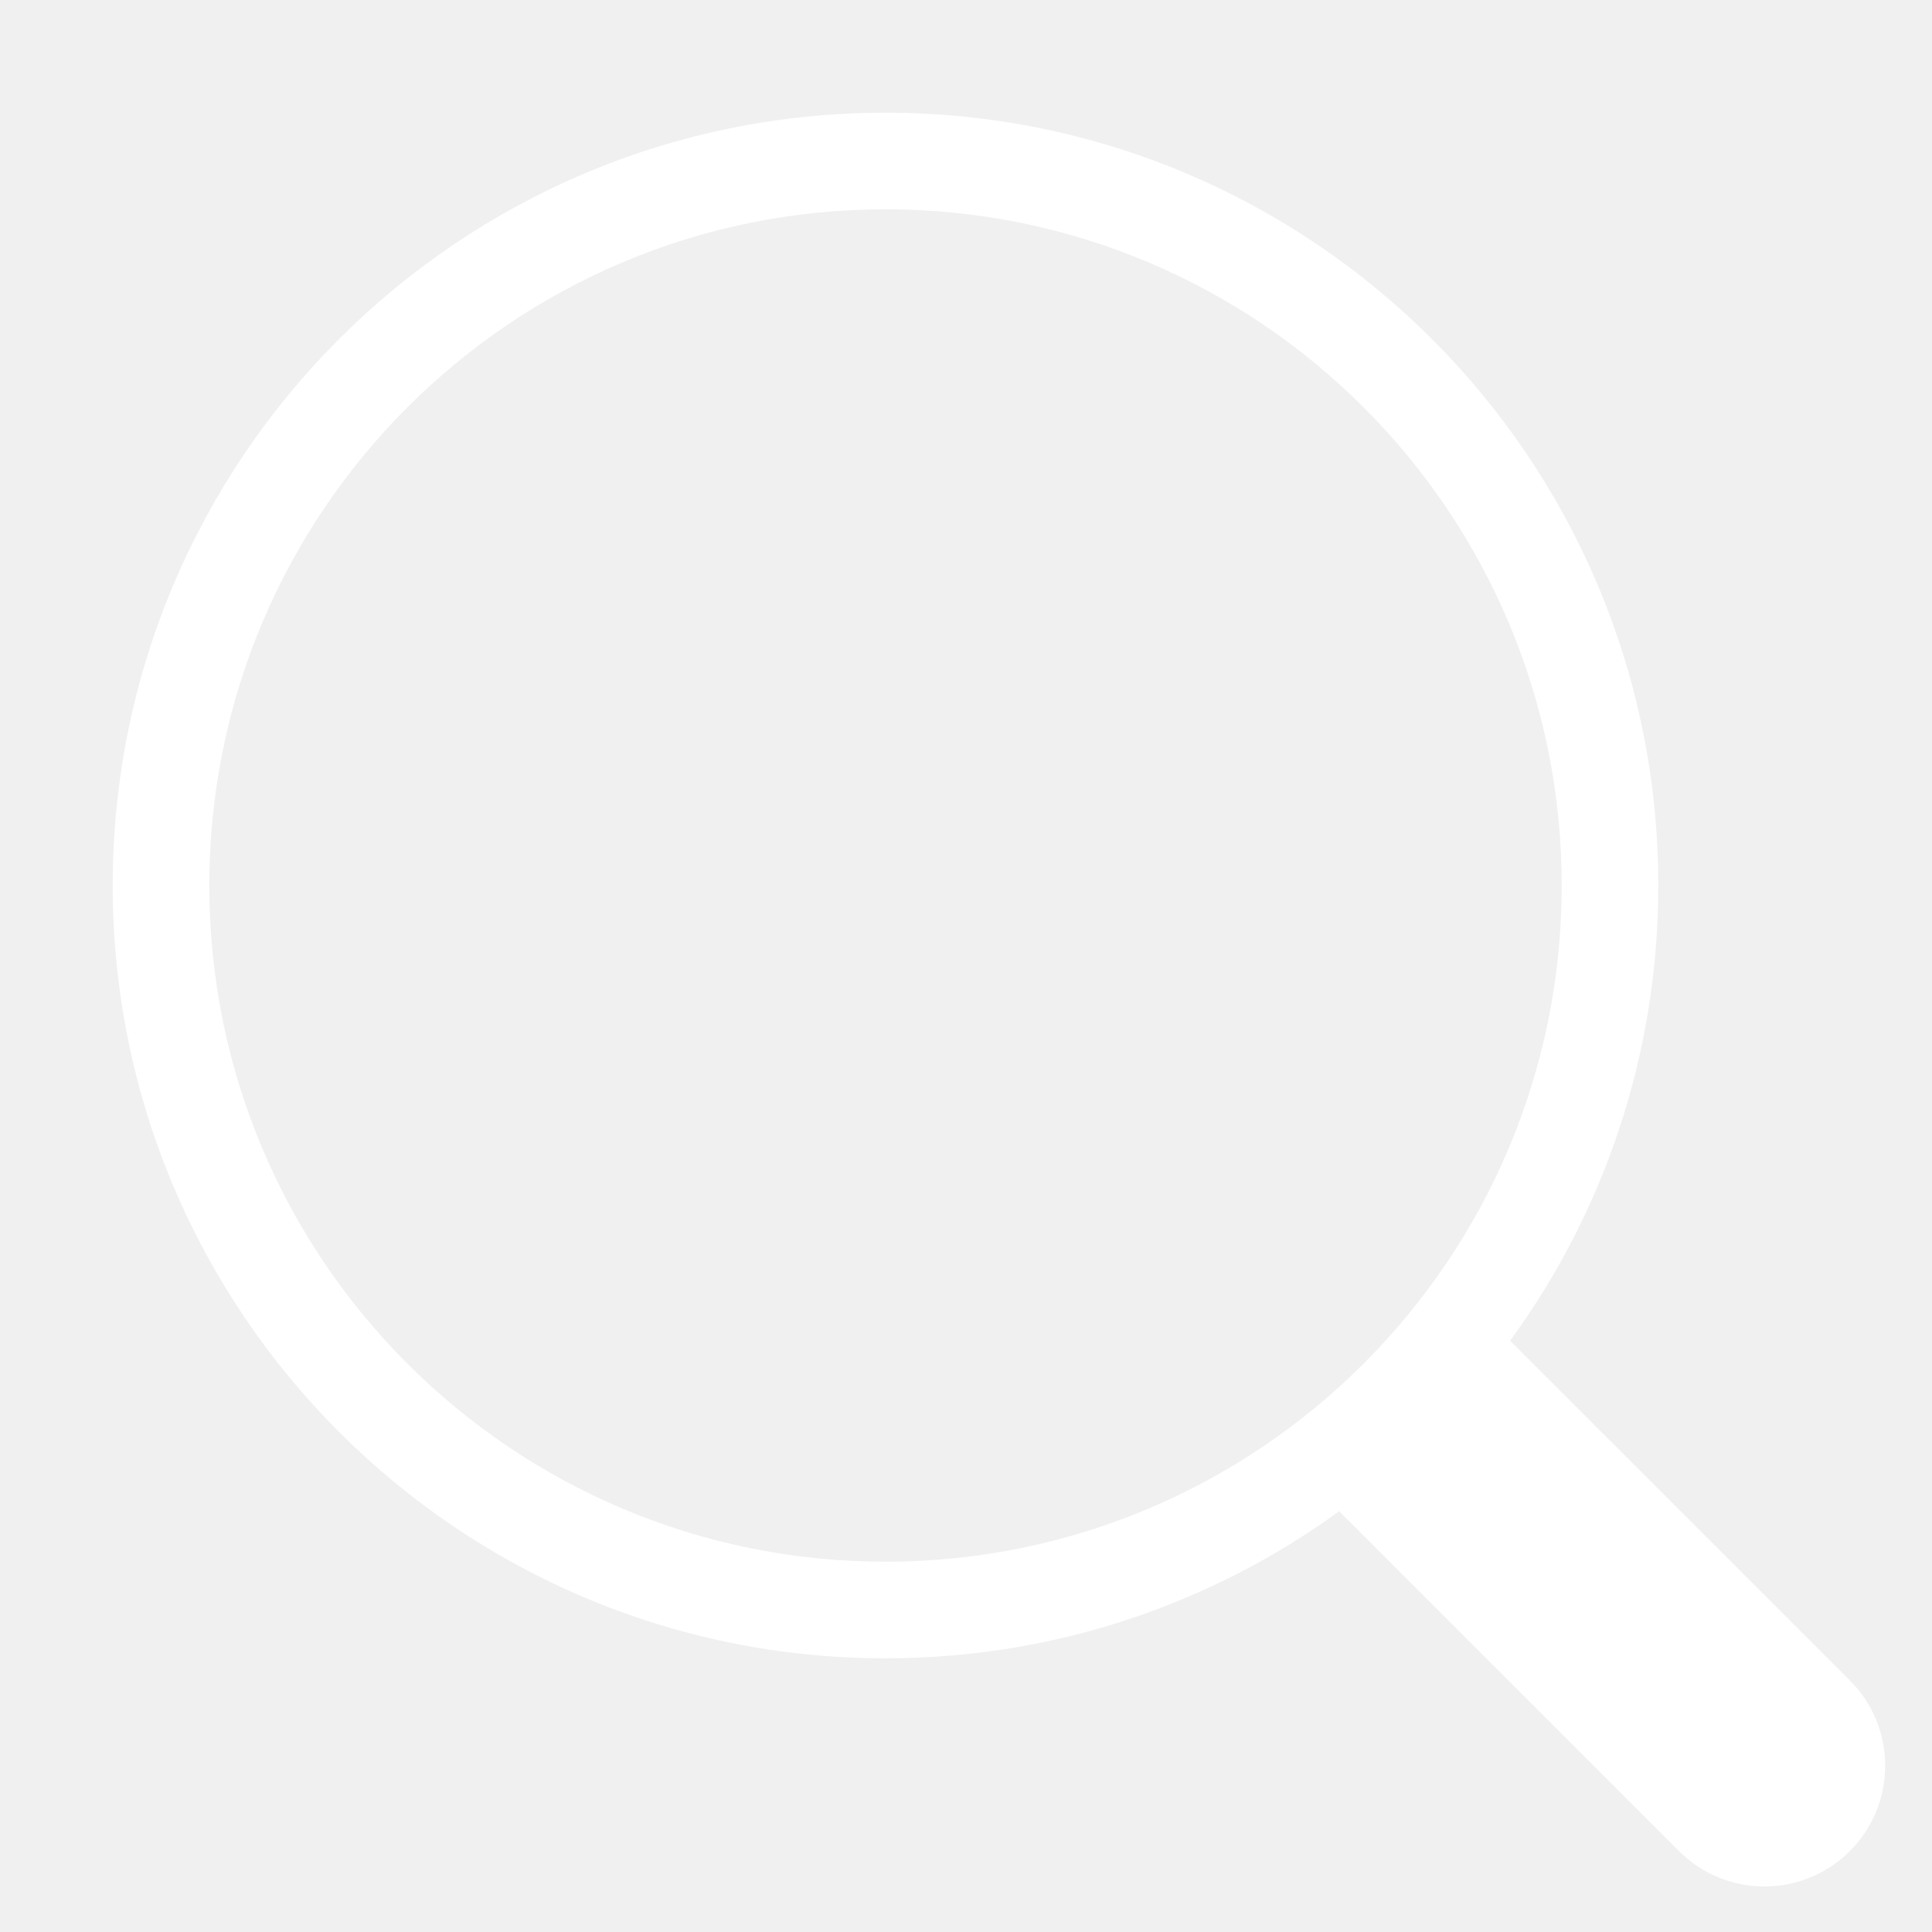
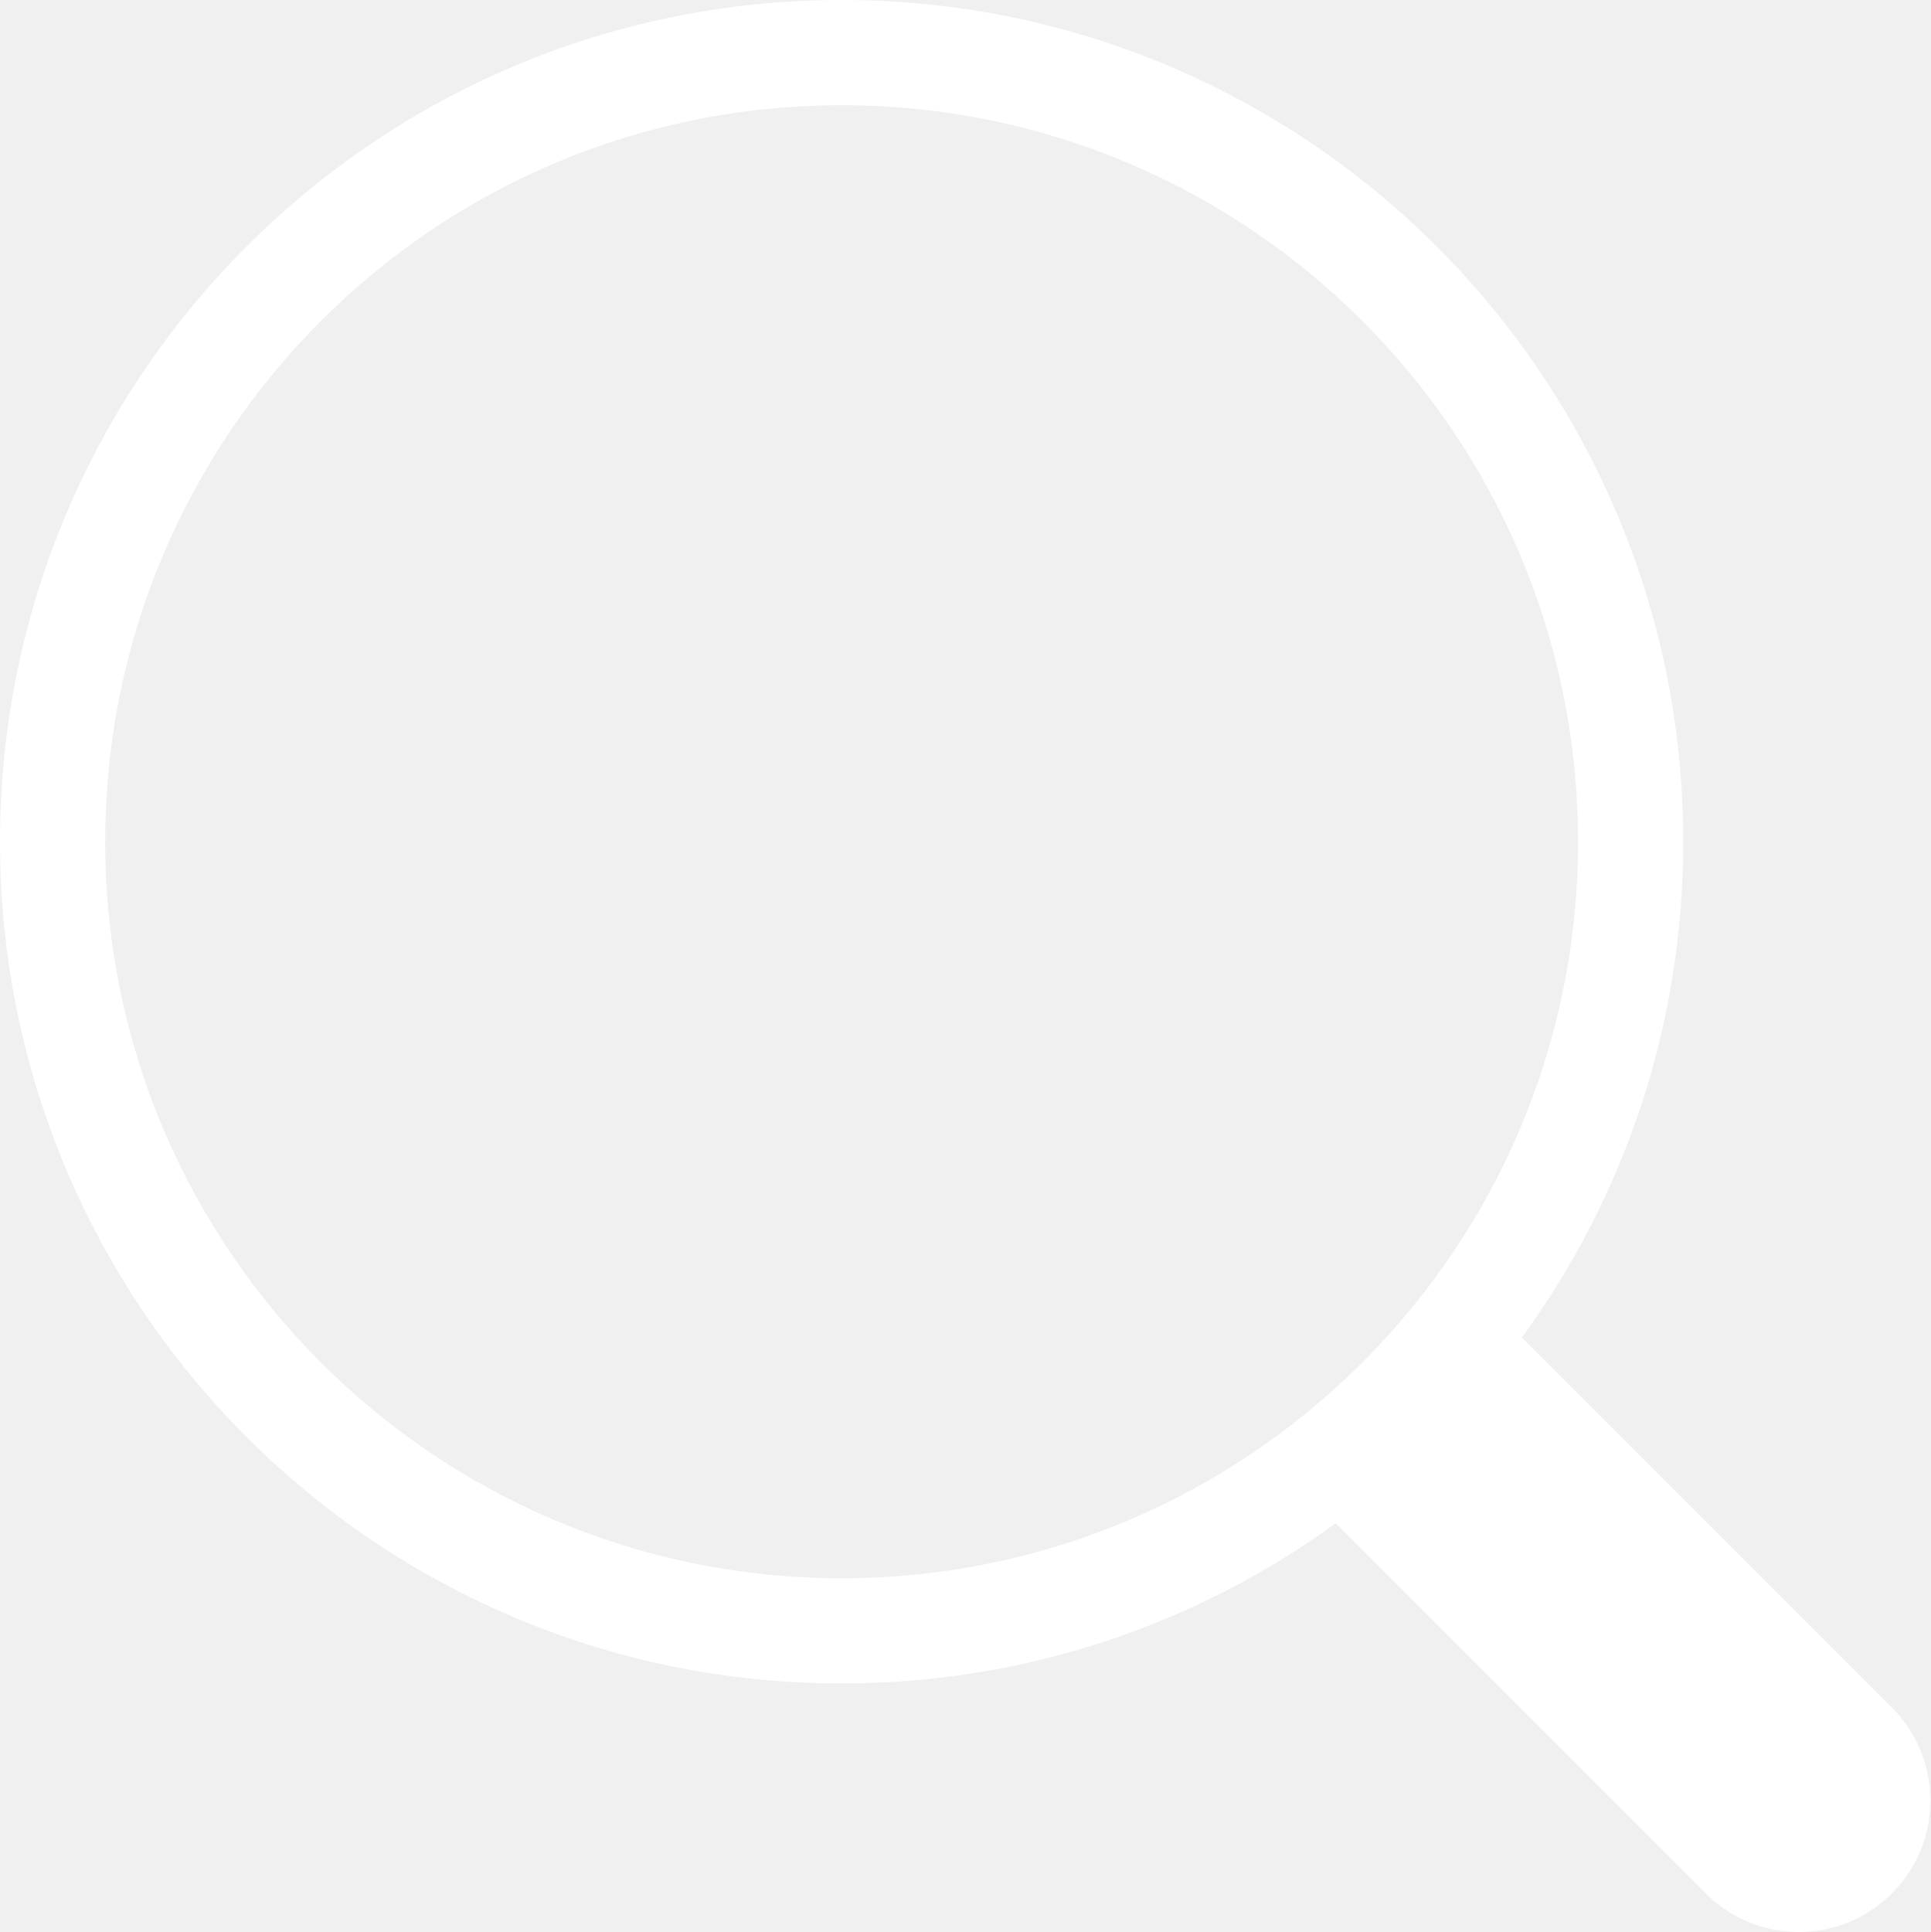
- <svg xmlns="http://www.w3.org/2000/svg" width="24px" height="24px" viewBox="0 0 24 24" version="1.1">
-   <g id="global-search-light" stroke="none" stroke-width="1" fill="none" fill-rule="evenodd">
-     <path d="M11,1.4 C16.302,1.4 20.6,5.698 20.6,11 C20.6,13.114 19.917,15.069 18.759,16.655 L22.979,20.874 C23.565,21.46 23.565,22.41 22.979,22.995 C22.393,23.581 21.443,23.581 20.858,22.995 L16.636,18.773 C15.053,19.922 13.106,20.6 11,20.6 C5.698,20.6 1.4,16.302 1.4,11 C1.4,5.698 5.698,1.4 11,1.4 Z M11,2.6 C6.361,2.6 2.6,6.361 2.6,11 C2.6,15.639 6.361,19.4 11,19.4 C15.639,19.4 19.4,15.639 19.4,11 C19.4,6.361 15.639,2.6 11,2.6 Z" id="形状" fill="#FFFFFF" fill-rule="nonzero" />
+ <svg xmlns="http://www.w3.org/2000/svg" width="256" height="256.191" viewBox="0 0 256 256.191" version="1.1" id="svg1">
+   <defs id="defs1" />
+   <g id="global-search-light" stroke="none" stroke-width="1" fill="none" fill-rule="evenodd" transform="matrix(11.62673,0,0,11.62673,-16.27743,-16.27743)">
+     <path d="m 11,1.4 c 5.302,0 9.6,4.298 9.6,9.6 0,2.114 -0.683,4.069 -1.841,5.655 l 4.22,4.219 c 0.586,0.586 0.586,1.536 0,2.121 -0.586,0.586 -1.536,0.586 -2.121,0 L 16.636,18.773 C 15.053,19.922 13.106,20.6 11,20.6 5.698,20.6 1.4,16.302 1.4,11 1.4,5.698 5.698,1.4 11,1.4 Z m 0,1.2 c -4.639,0 -8.4,3.761 -8.4,8.4 0,4.639 3.761,8.4 8.4,8.4 4.639,0 8.4,-3.761 8.4,-8.4 0,-4.639 -3.761,-8.4 -8.4,-8.4 z" id="形状" fill="#ffffff" fill-rule="nonzero" />
  </g>
</svg>
